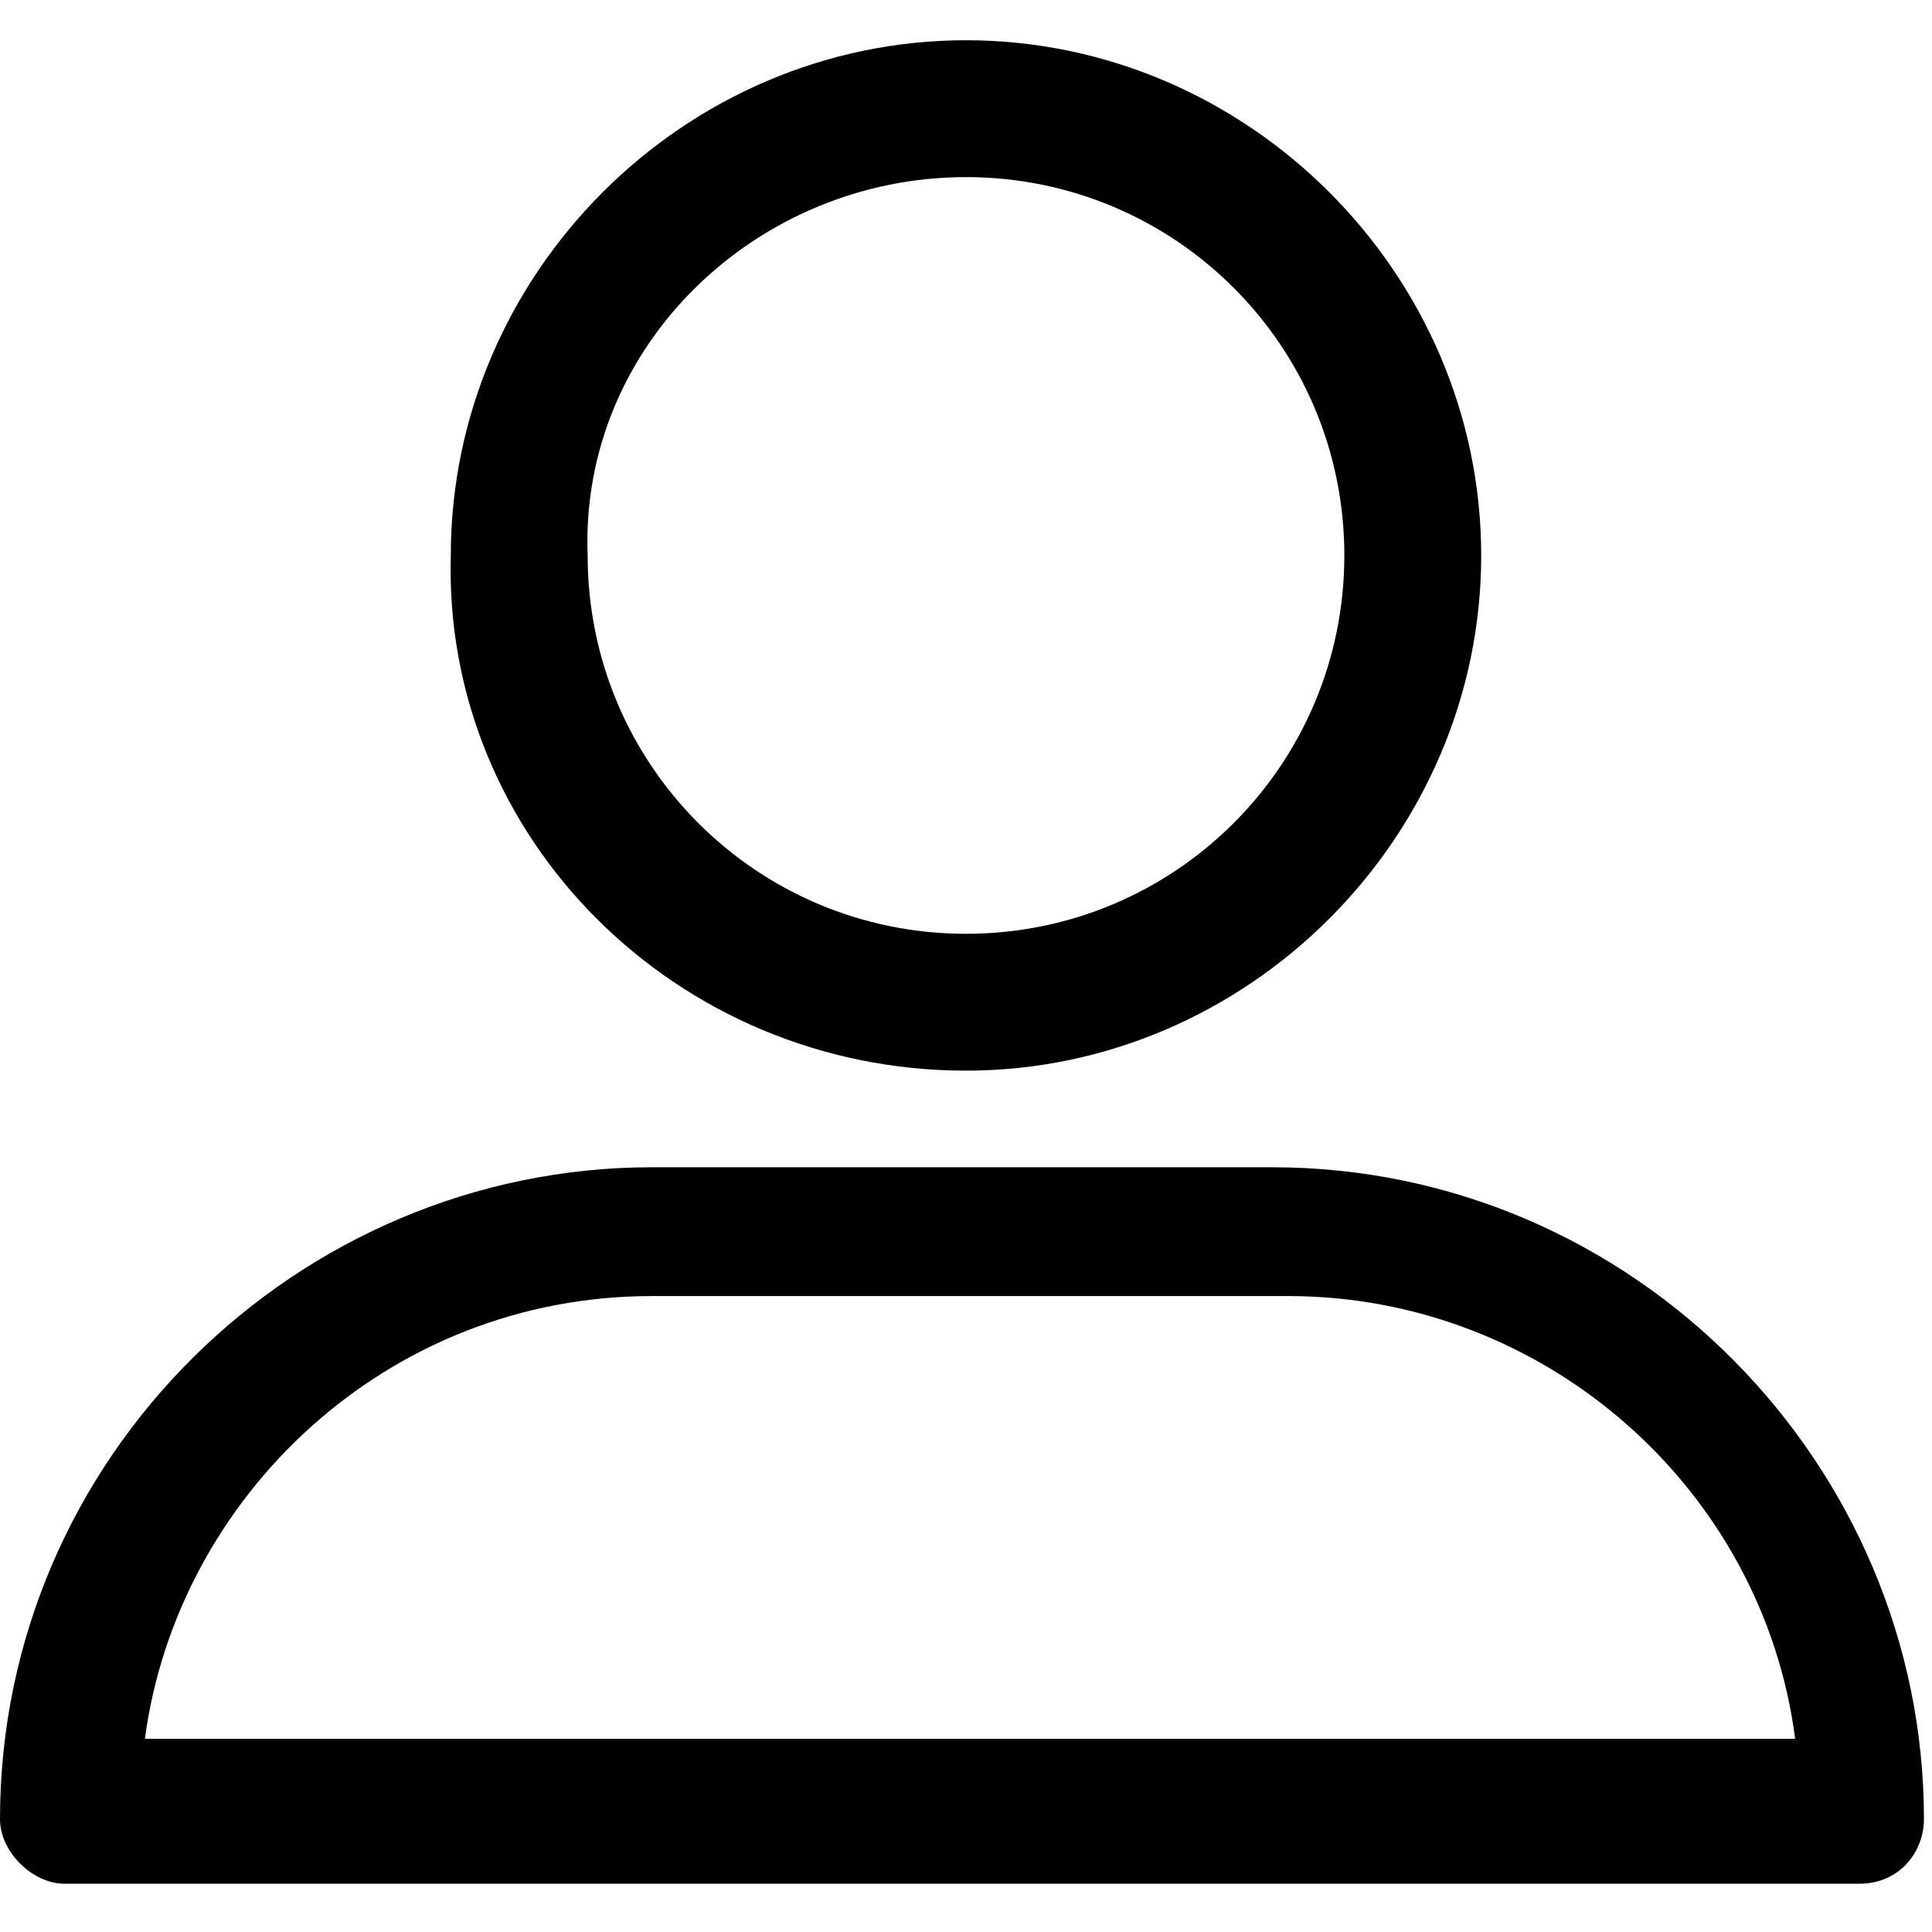
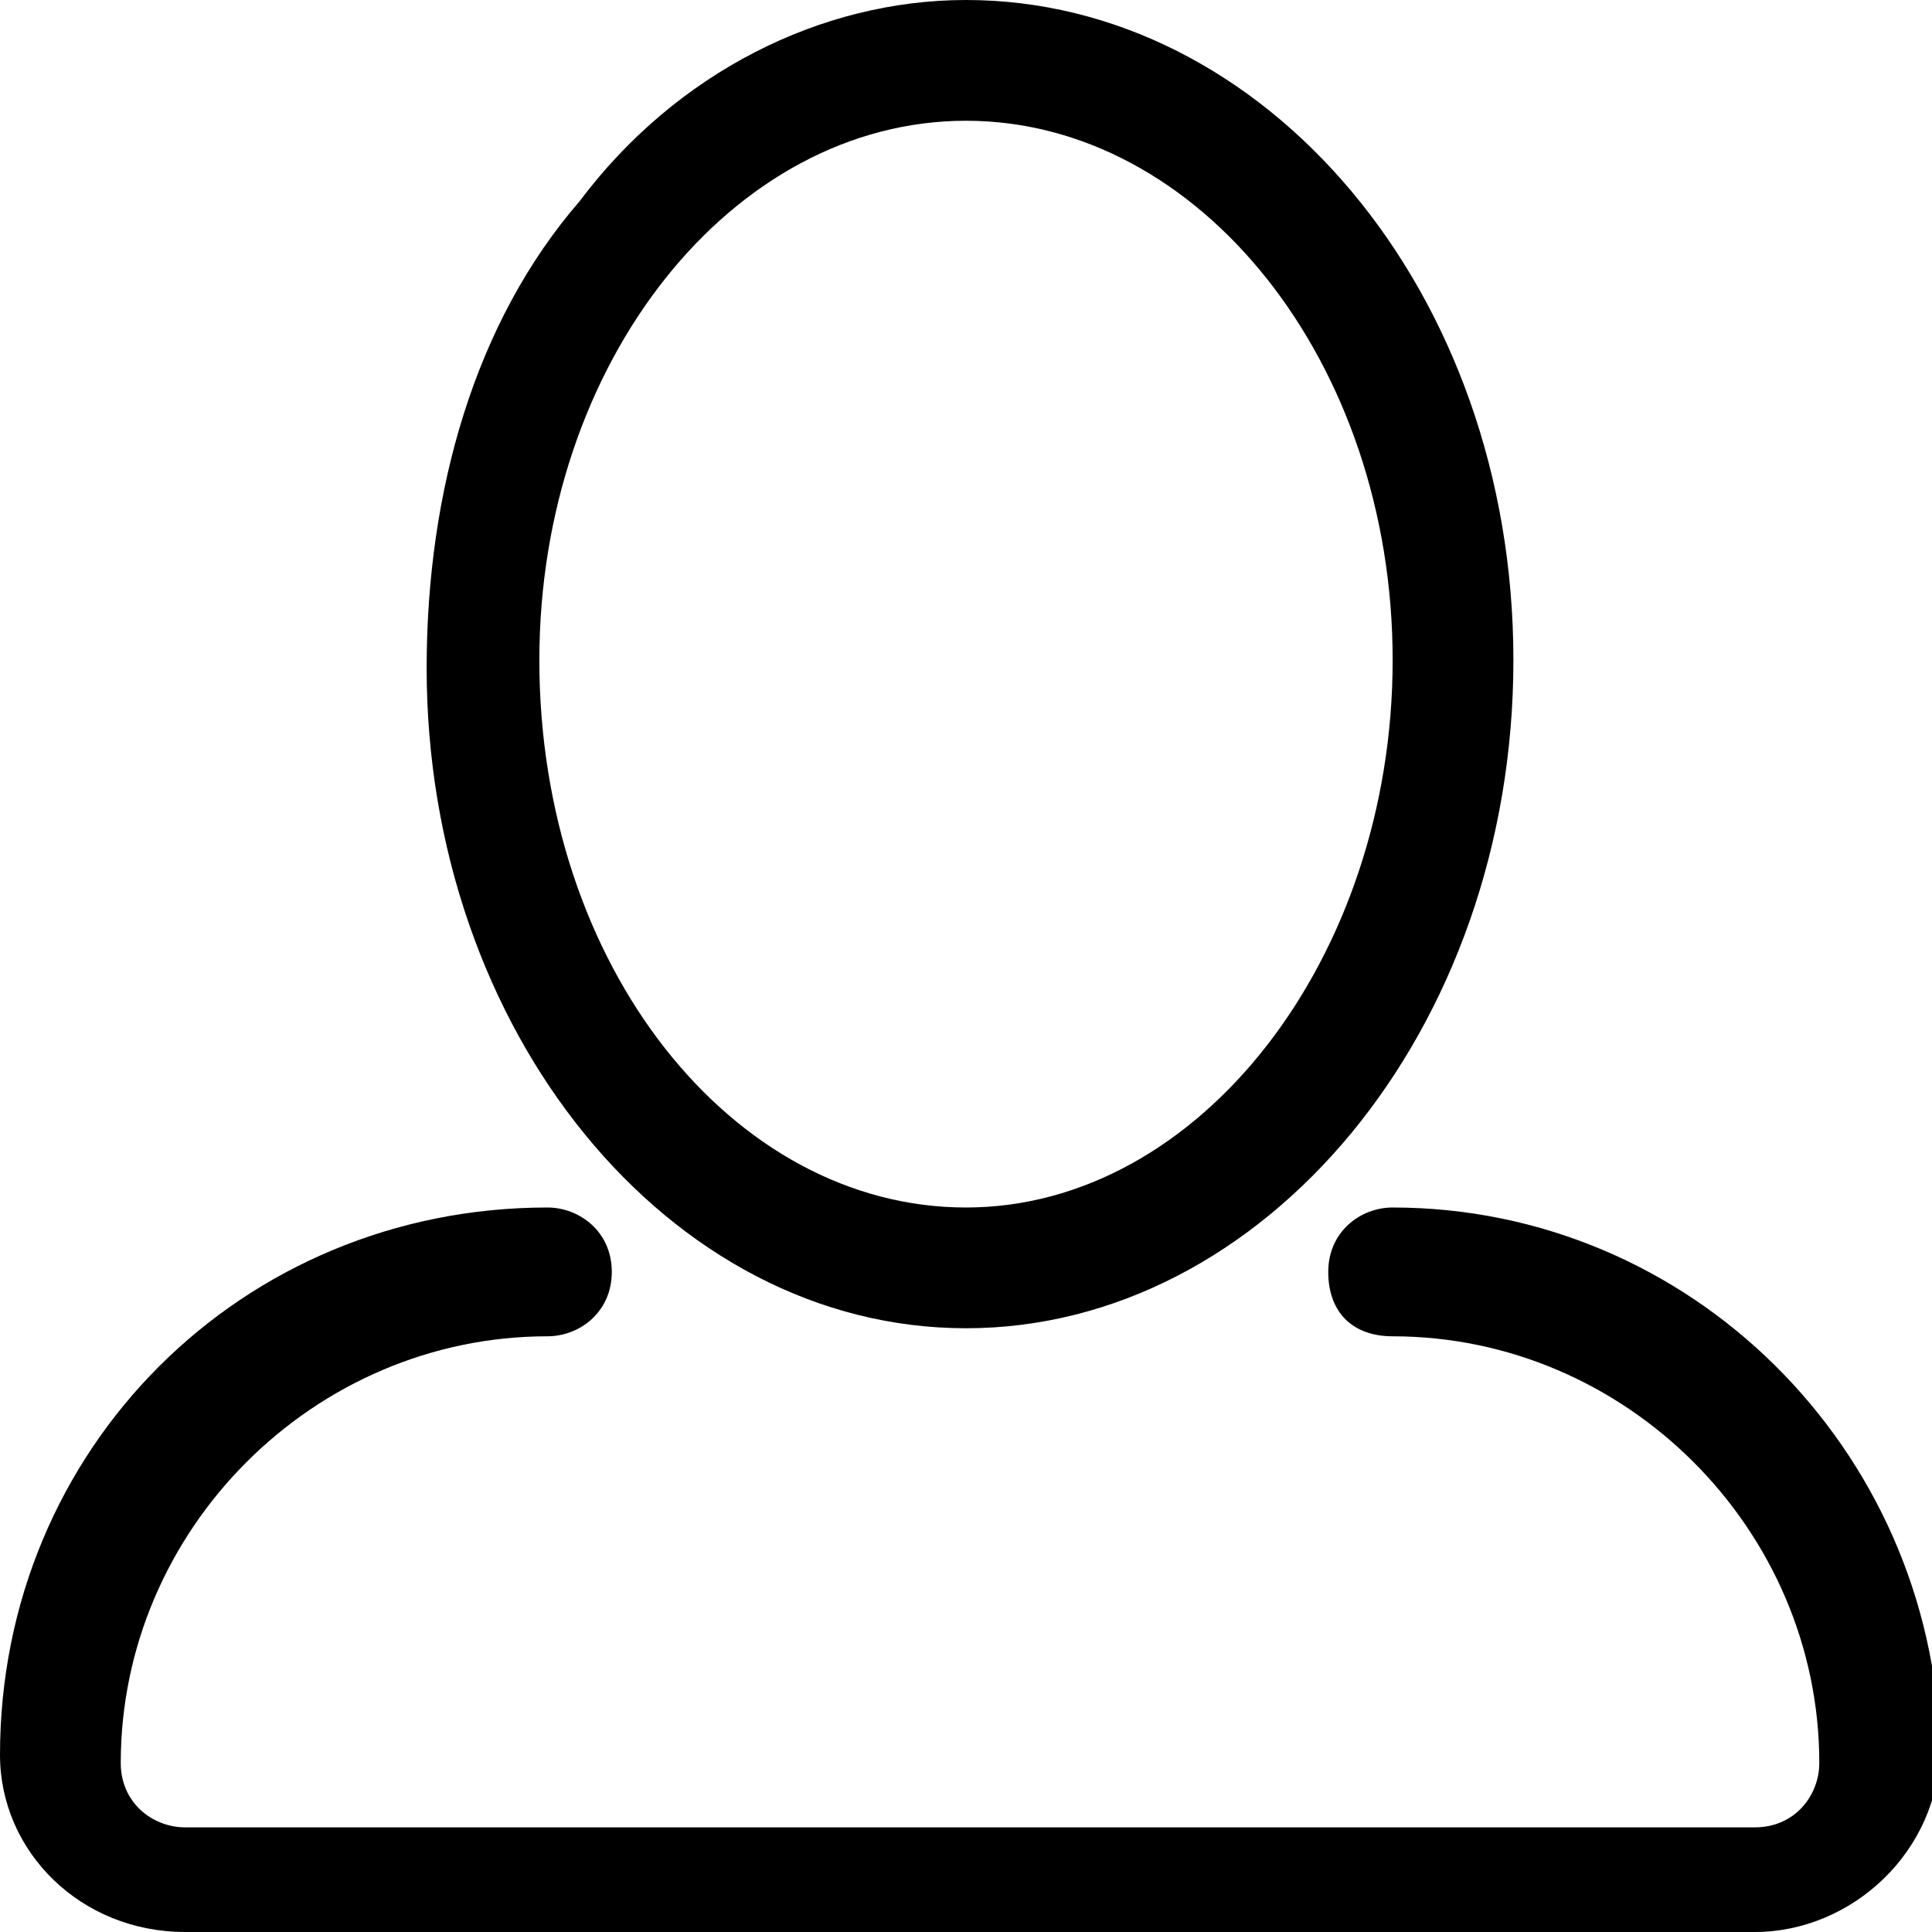
<svg xmlns="http://www.w3.org/2000/svg" viewBox="0 0 24 24">
-   <path d="M12 13.3c3.5 0 6.4-2.9 6.4-6.4 0-3.5-2.9-6.4-6.4-6.4 -3.5 0-6.4 2.9-6.4 6.4C5.5 10.4 8.4 13.3 12 13.3zM12 2.2c2.6 0 4.7 2.1 4.7 4.7 0 2.6-2.1 4.7-4.7 4.7 -2.6 0-4.7-2.1-4.7-4.7C7.2 4.3 9.4 2.2 12 2.2z" />
-   <path d="M0.8 23.4h22.3c0.5 0 0.8-0.4 0.8-0.8 0-4.4-3.6-8.1-8.1-8.1H8.1c-4.4 0-8.1 3.6-8.1 8.1C0 23 0.4 23.4 0.8 23.4zM8.1 16.1h7.9c3.2 0 5.9 2.4 6.3 5.5H1.8C2.2 18.6 4.8 16.1 8.1 16.1z" />
+   <path d="M12 16.5c3.7 0 6.8-3.7 6.8-8.3S15.7 0 12 0c-1.8 0-3.6 0.9-4.8 2.5C5.9 4 5.3 6.1 5.3 8.3 5.3 12.8 8.3 16.5 12 16.5zM12 1.5c2.9 0 5.3 3 5.3 6.7 0 3.7-2.4 6.8-5.3 6.8s-5.3-3-5.3-6.8C6.7 4.5 9.1 1.5 12 1.5zM17.3 15c-0.4 0-0.8 0.3-0.8 0.8s0.3 0.8 0.8 0.8c2.9 0 5.3 2.4 5.3 5.3 0 0.4-0.3 0.8-0.8 0.8H2.3c-0.4 0-0.8-0.3-0.8-0.8 0-2.9 2.4-5.3 5.3-5.3 0.4 0 0.8-0.3 0.8-0.8S7.2 15 6.8 15C3 15 0 18 0 21.8 0 23 1 24 2.3 24h19.5c1.2 0 2.3-1 2.3-2.3C24 18 21 15 17.3 15z" />
</svg>
